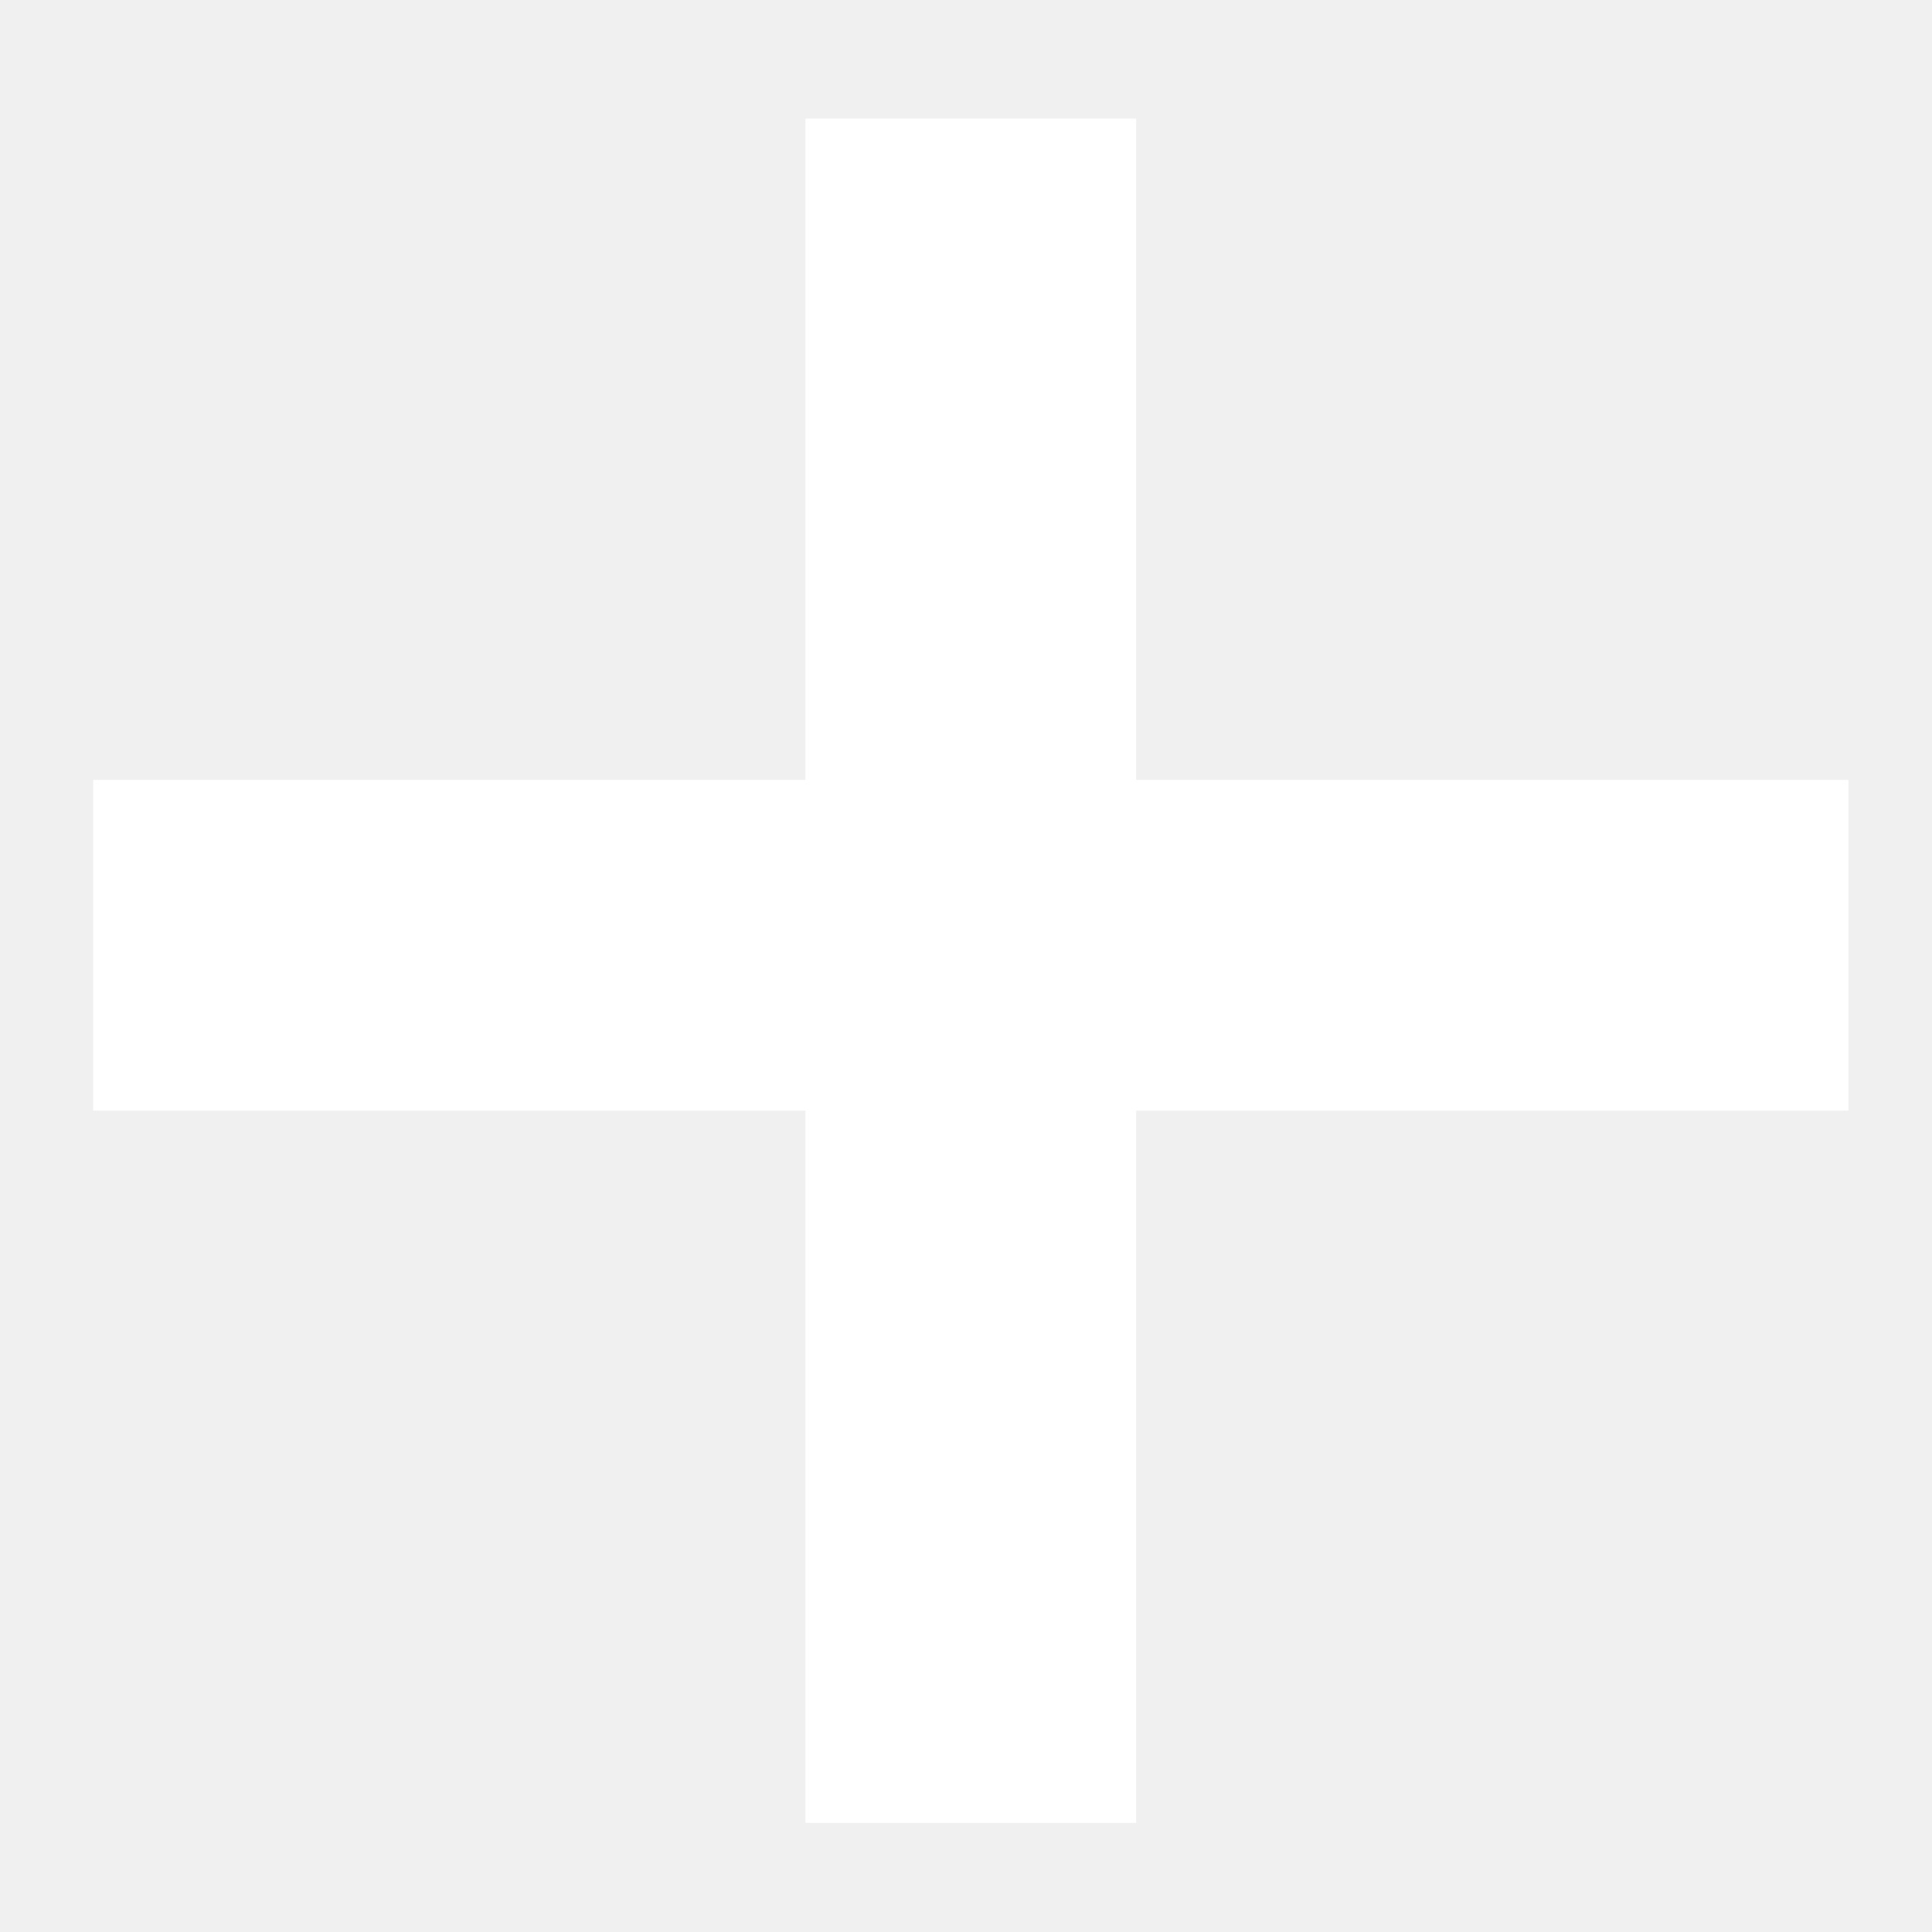
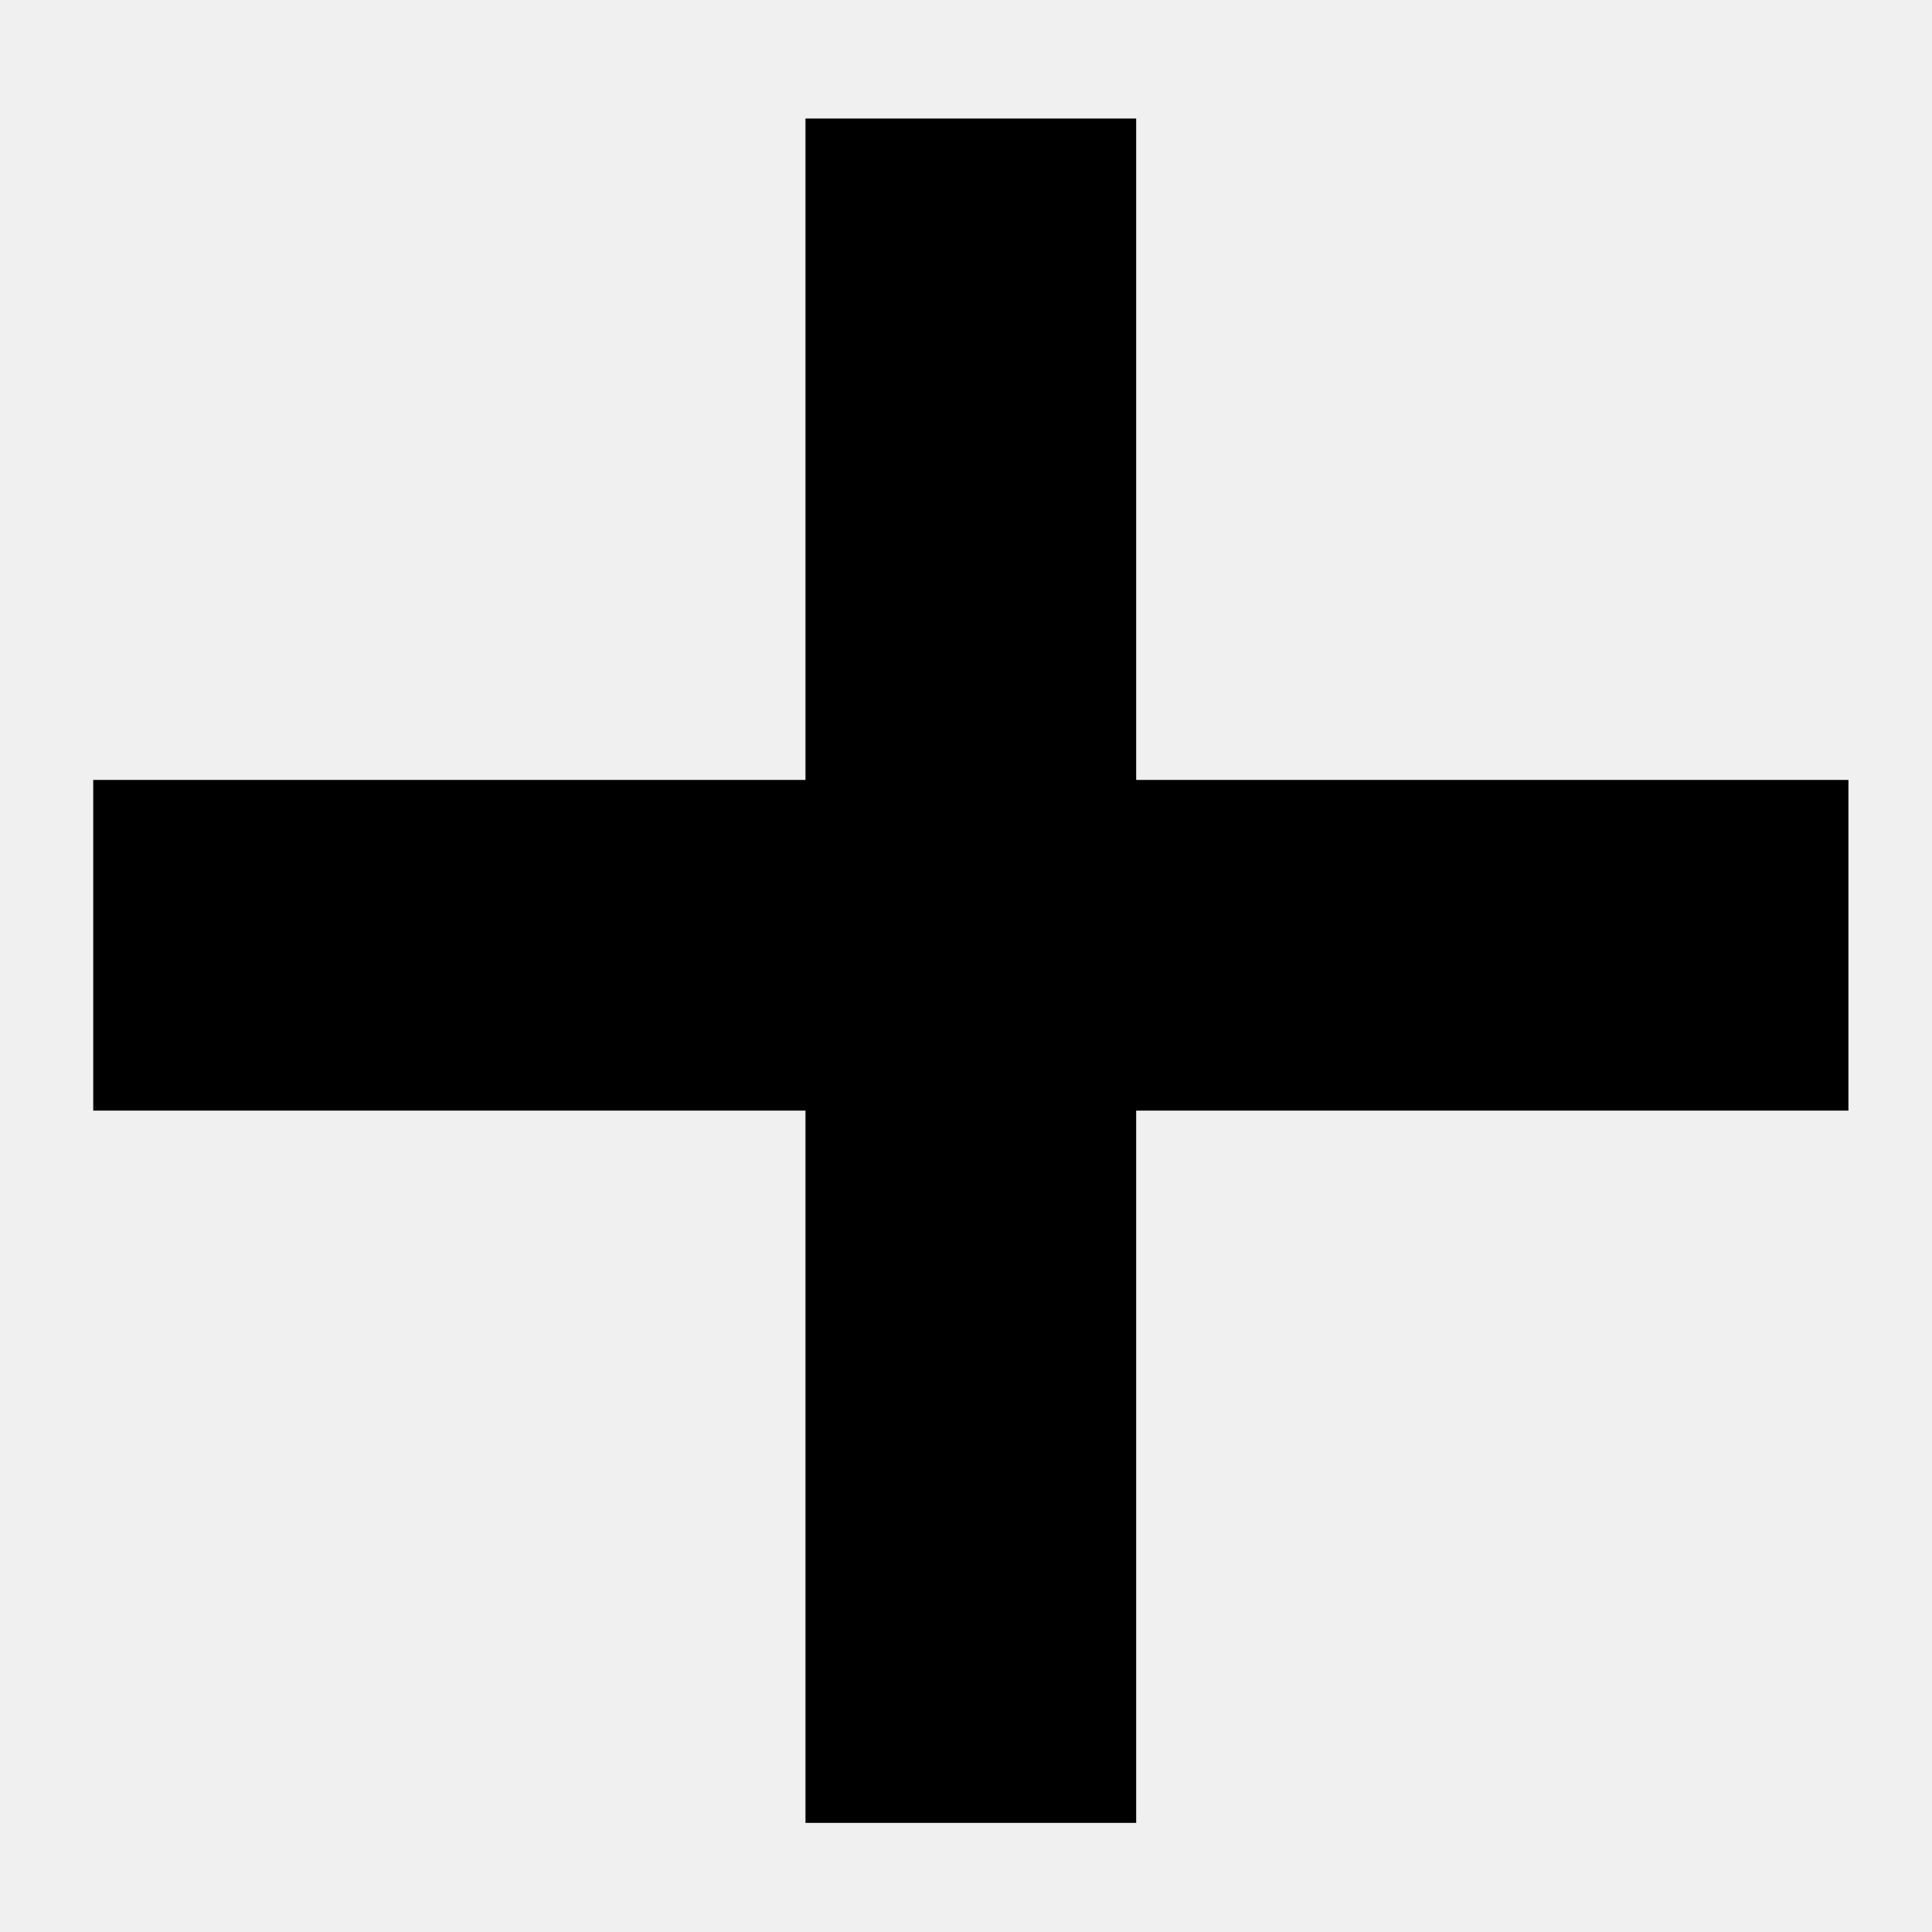
<svg xmlns="http://www.w3.org/2000/svg" width="48" height="48" viewBox="0 0 48 48">
  <g transform="translate(2 2.629) scale(0.079)">
-     <path d="M 228 108 L 228 212 116 212 L 4 212 4 264 L 4 316 116 316 L 228 316 228 428 L 228 540 280 540 L 332 540 332 428 L 332 316 444 316 L 556 316 556 264 L 556 212 444 212 L 332 212 332 108 L 332 4 280 4 L 228 4 228 108" stroke="none" fill="#ffffff" fill-rule="evenodd" />
+     <path d="M 228 108 L 228 212 116 212 L 4 212 4 264 L 4 316 116 316 L 228 316 228 428 L 228 540 280 540 L 332 540 332 428 L 332 316 444 316 L 556 316 556 264 L 556 212 444 212 L 332 212 332 108 L 332 4 280 4 L 228 4 228 108" stroke="none" fill="currentColor" fill-rule="evenodd" />
  </g>
</svg>
